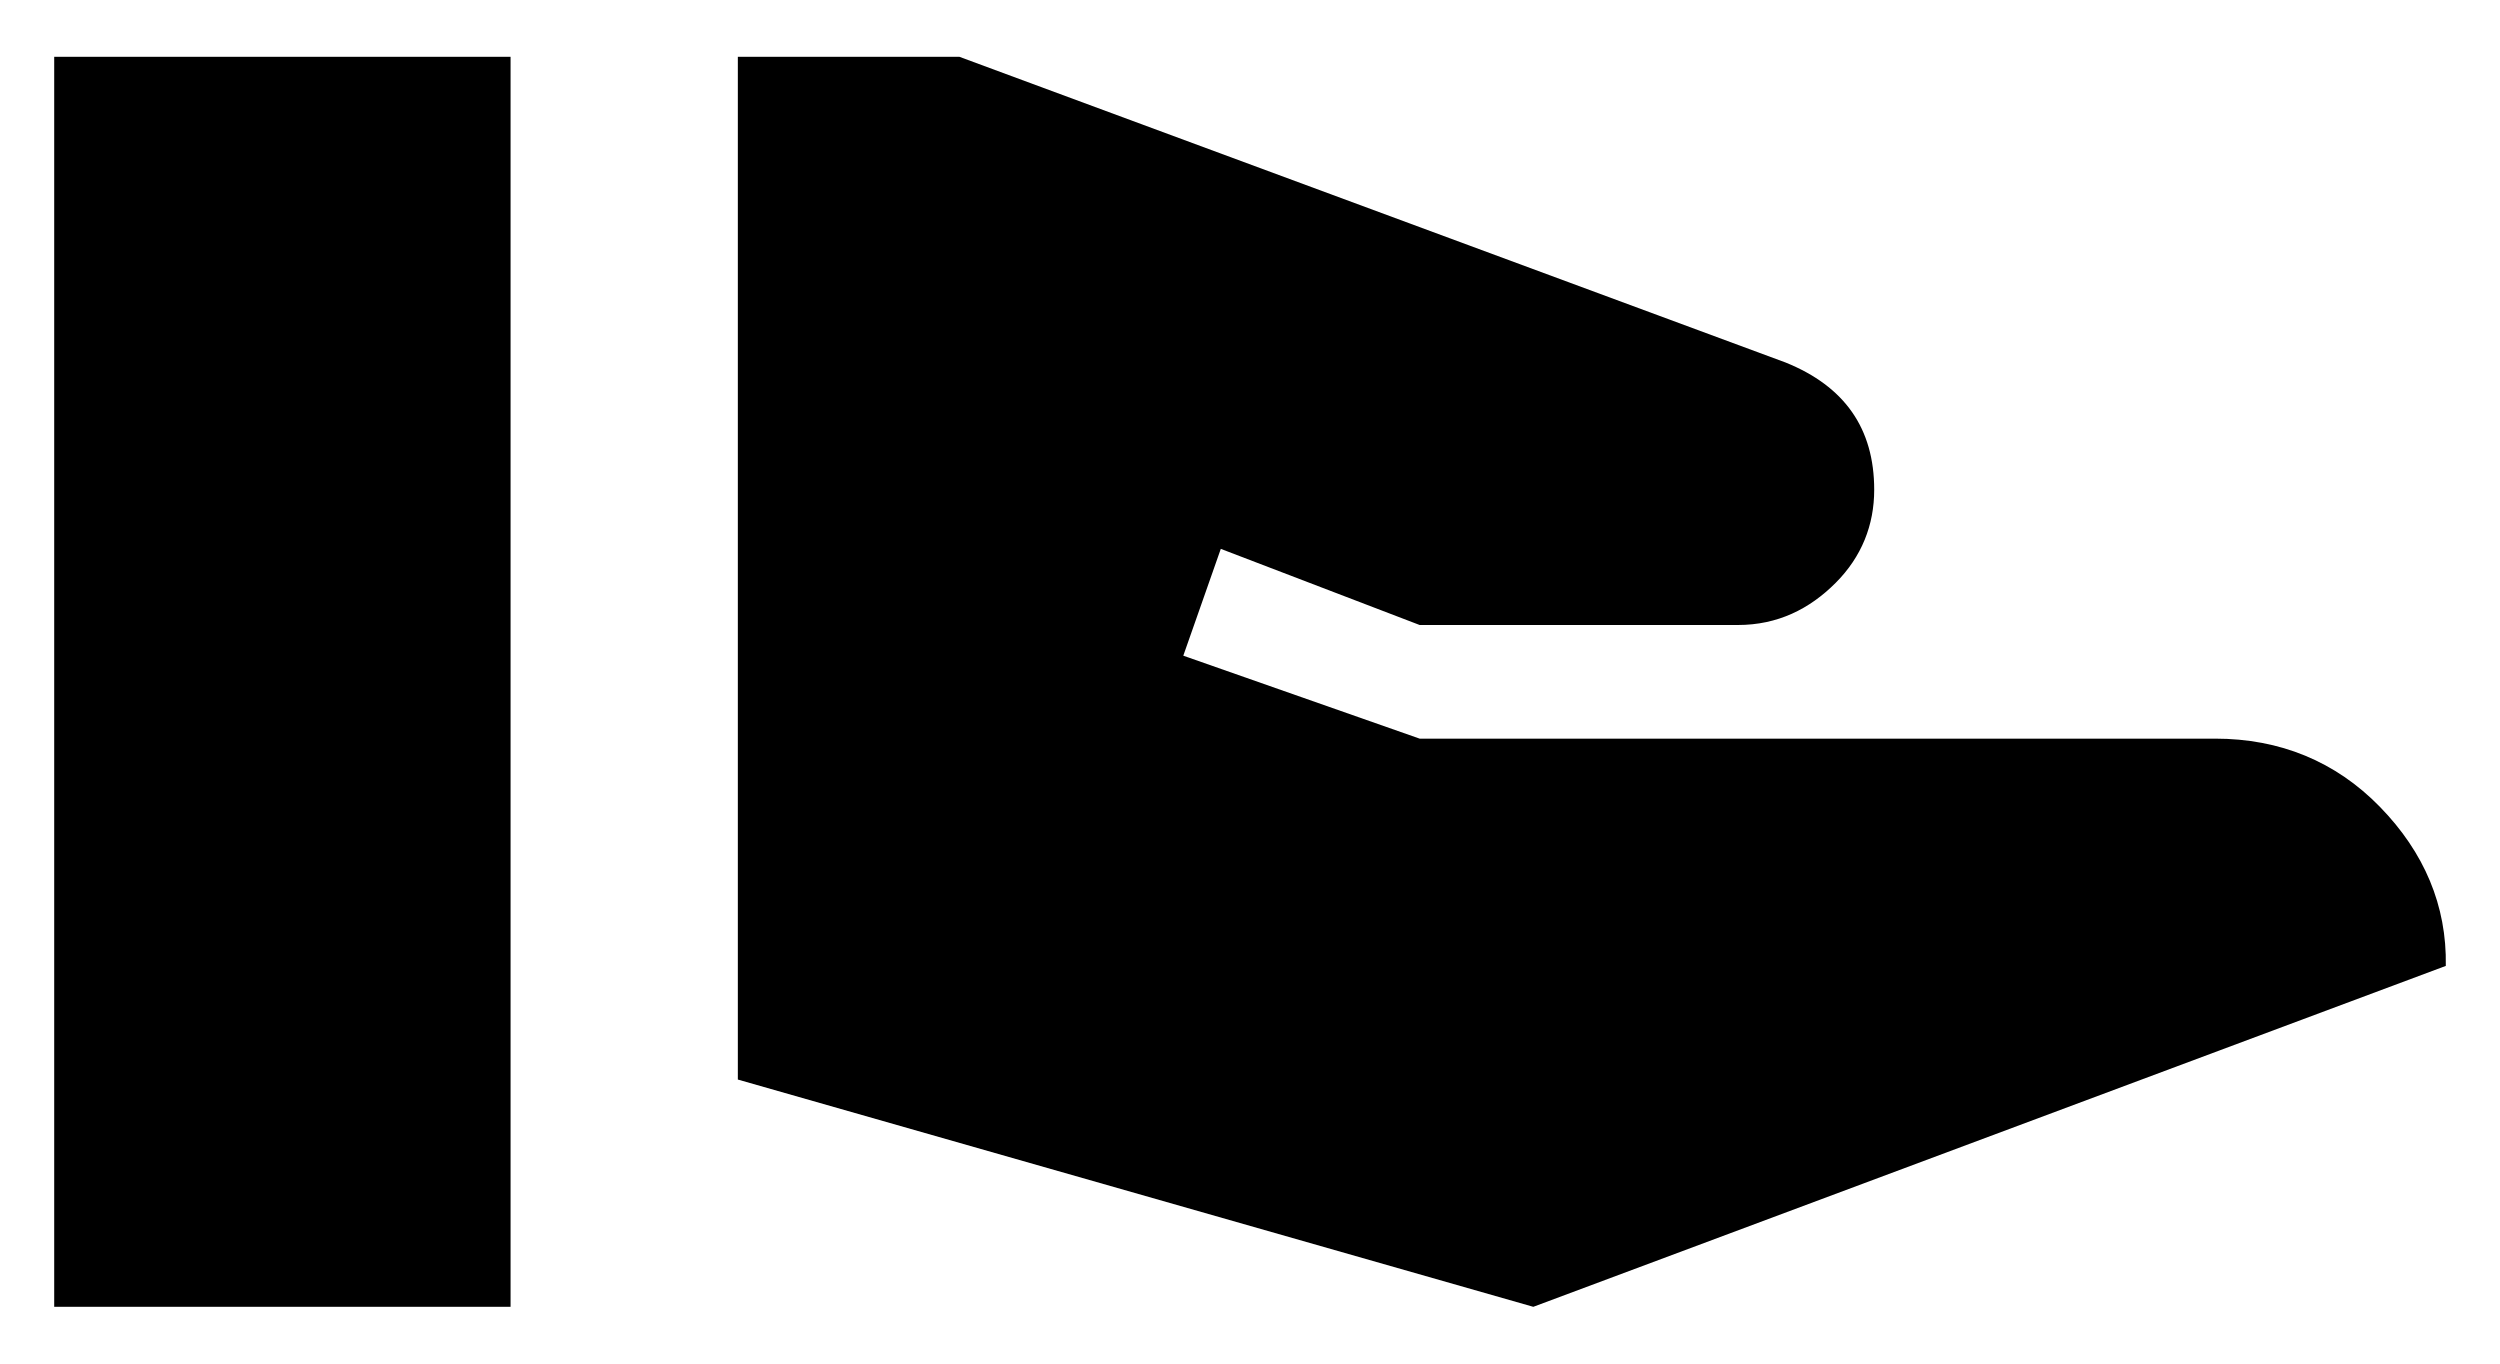
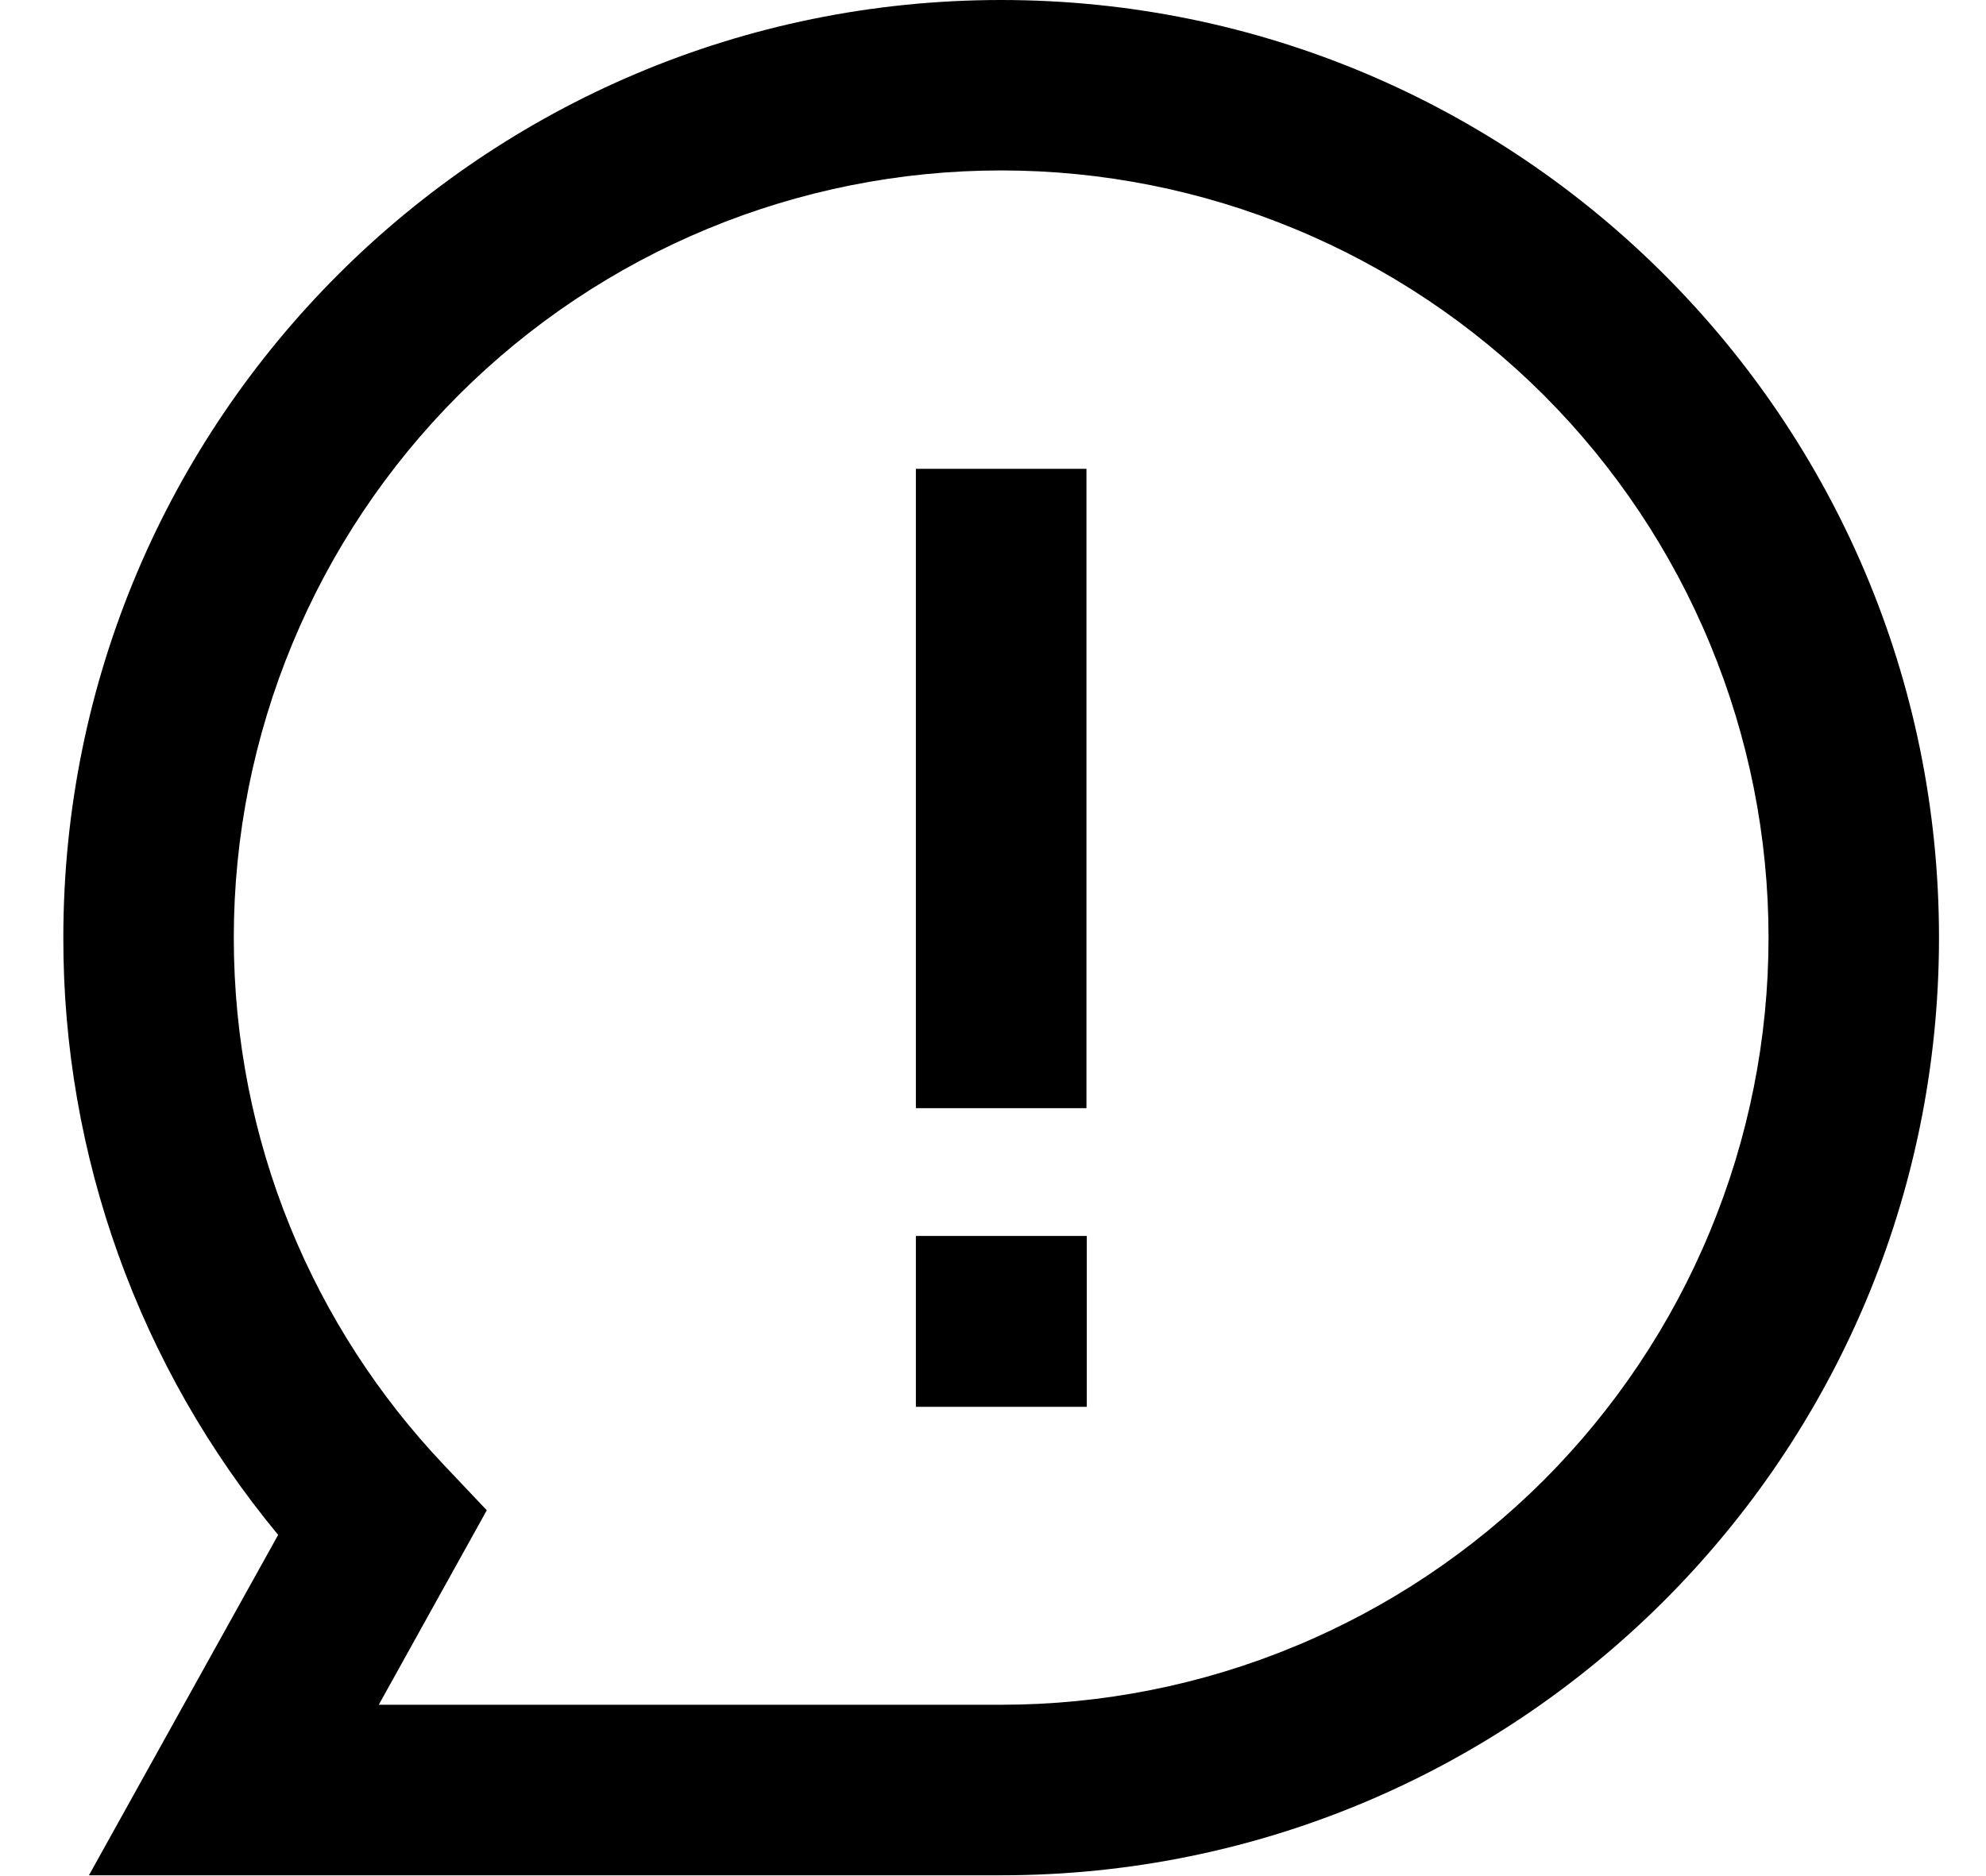
- <svg xmlns="http://www.w3.org/2000/svg" width="22" height="12" viewBox="0 0 22 12" fill="none">
-   <path d="M20.943 7.1C20.553 6.7 20.063 6.5 19.493 6.5H12.493L10.413 5.77L10.743 4.83L12.493 5.5H15.293C15.643 5.5 15.923 5.36 16.153 5.13C16.383 4.9 16.493 4.62 16.493 4.31C16.493 3.77 16.233 3.4 15.713 3.19L8.443 0.5H6.493V9.5L13.493 11.5L21.523 8.5C21.533 7.97 21.333 7.5 20.943 7.1ZM4.493 0.5H0.477V11.5H4.493V0.5Z" fill="black" />
+ <svg xmlns="http://www.w3.org/2000/svg" width="18" height="17" viewBox="0 0 18 17" fill="none">
+   <path d="M9.074 1.545C7.229 1.545 5.461 2.278 4.156 3.582C2.852 4.887 2.119 6.656 2.119 8.5C2.119 10.352 2.842 12.034 4.023 13.28L4.412 13.691L3.433 15.454H9.074C9.987 15.454 10.892 15.275 11.735 14.925C12.579 14.576 13.346 14.063 13.992 13.418C14.637 12.772 15.15 12.005 15.499 11.161C15.849 10.318 16.029 9.413 16.029 8.5C16.029 7.587 15.849 6.682 15.499 5.839C15.15 4.995 14.637 4.228 13.992 3.582C13.346 2.937 12.579 2.424 11.735 2.075C10.892 1.725 9.987 1.545 9.074 1.545ZM0.574 8.5C0.574 3.806 4.38 0 9.074 0C13.768 0 17.574 3.806 17.574 8.5C17.574 13.194 13.768 17 9.074 17H0.806L2.521 13.914C1.26 12.392 0.571 10.476 0.574 8.5ZM9.847 4.25V10.046H8.301V4.25H9.847ZM8.301 11.204H9.85V12.753H8.301V11.204Z" fill="black" />
</svg>
